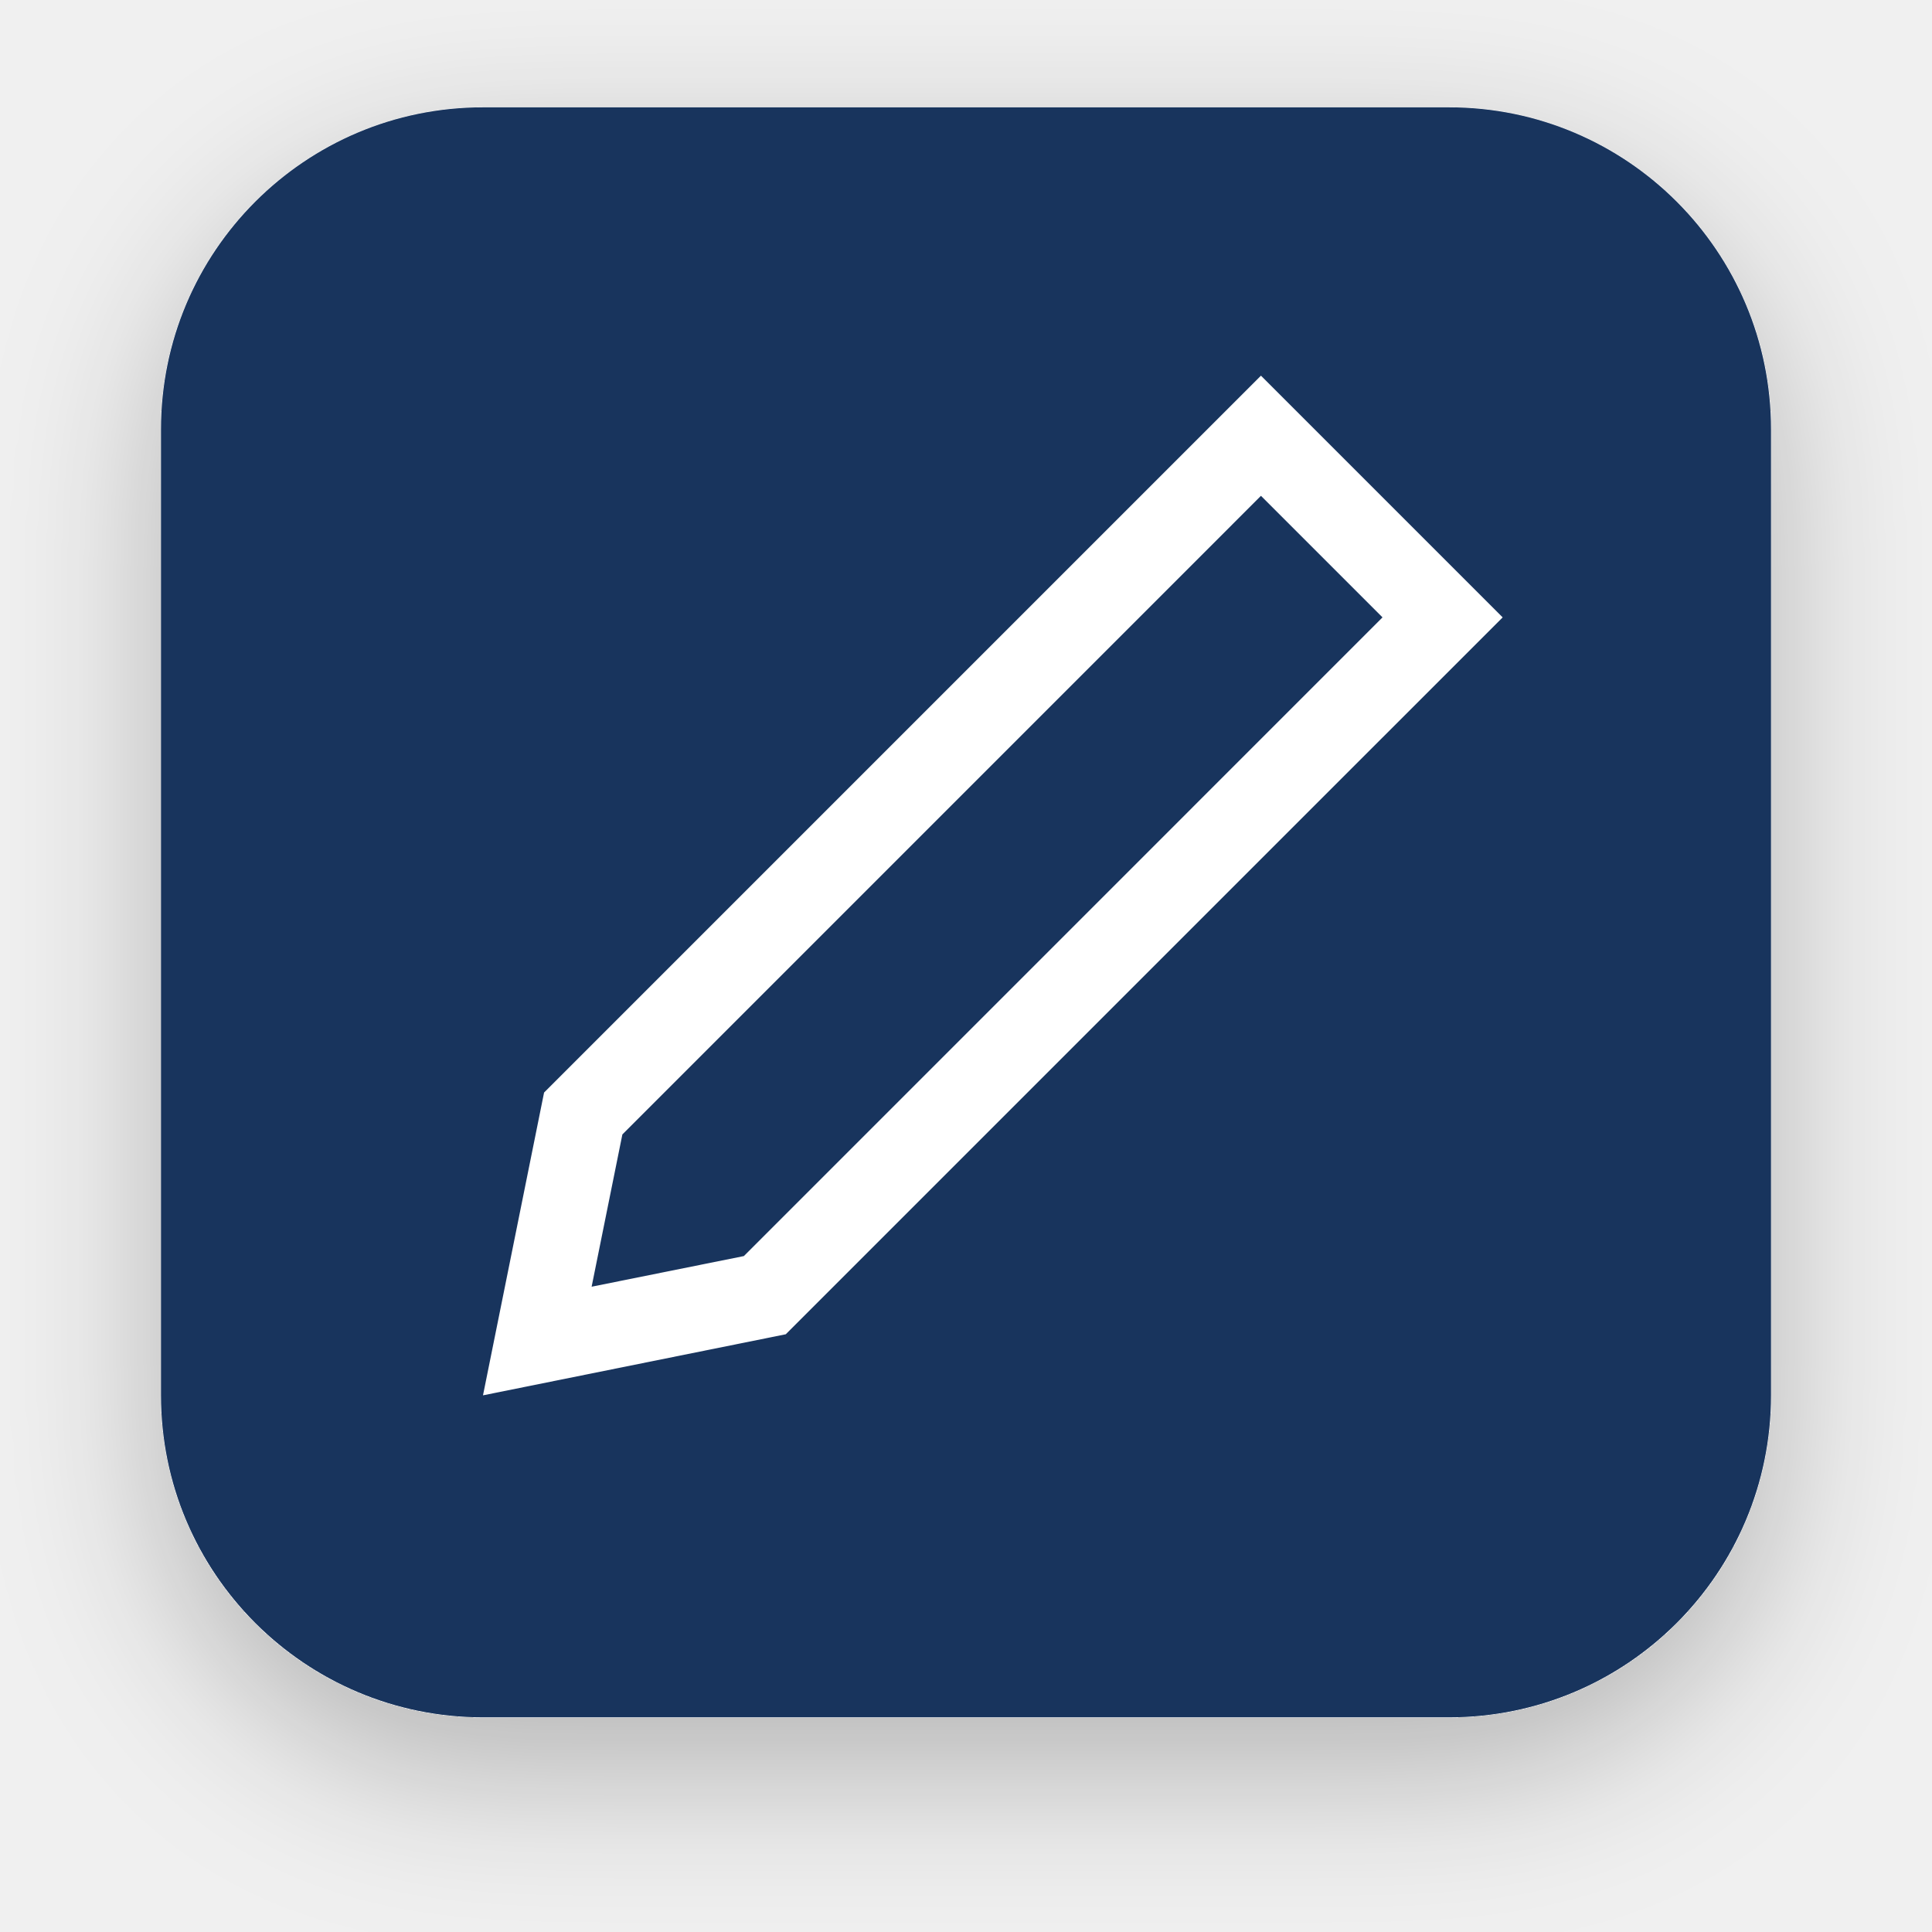
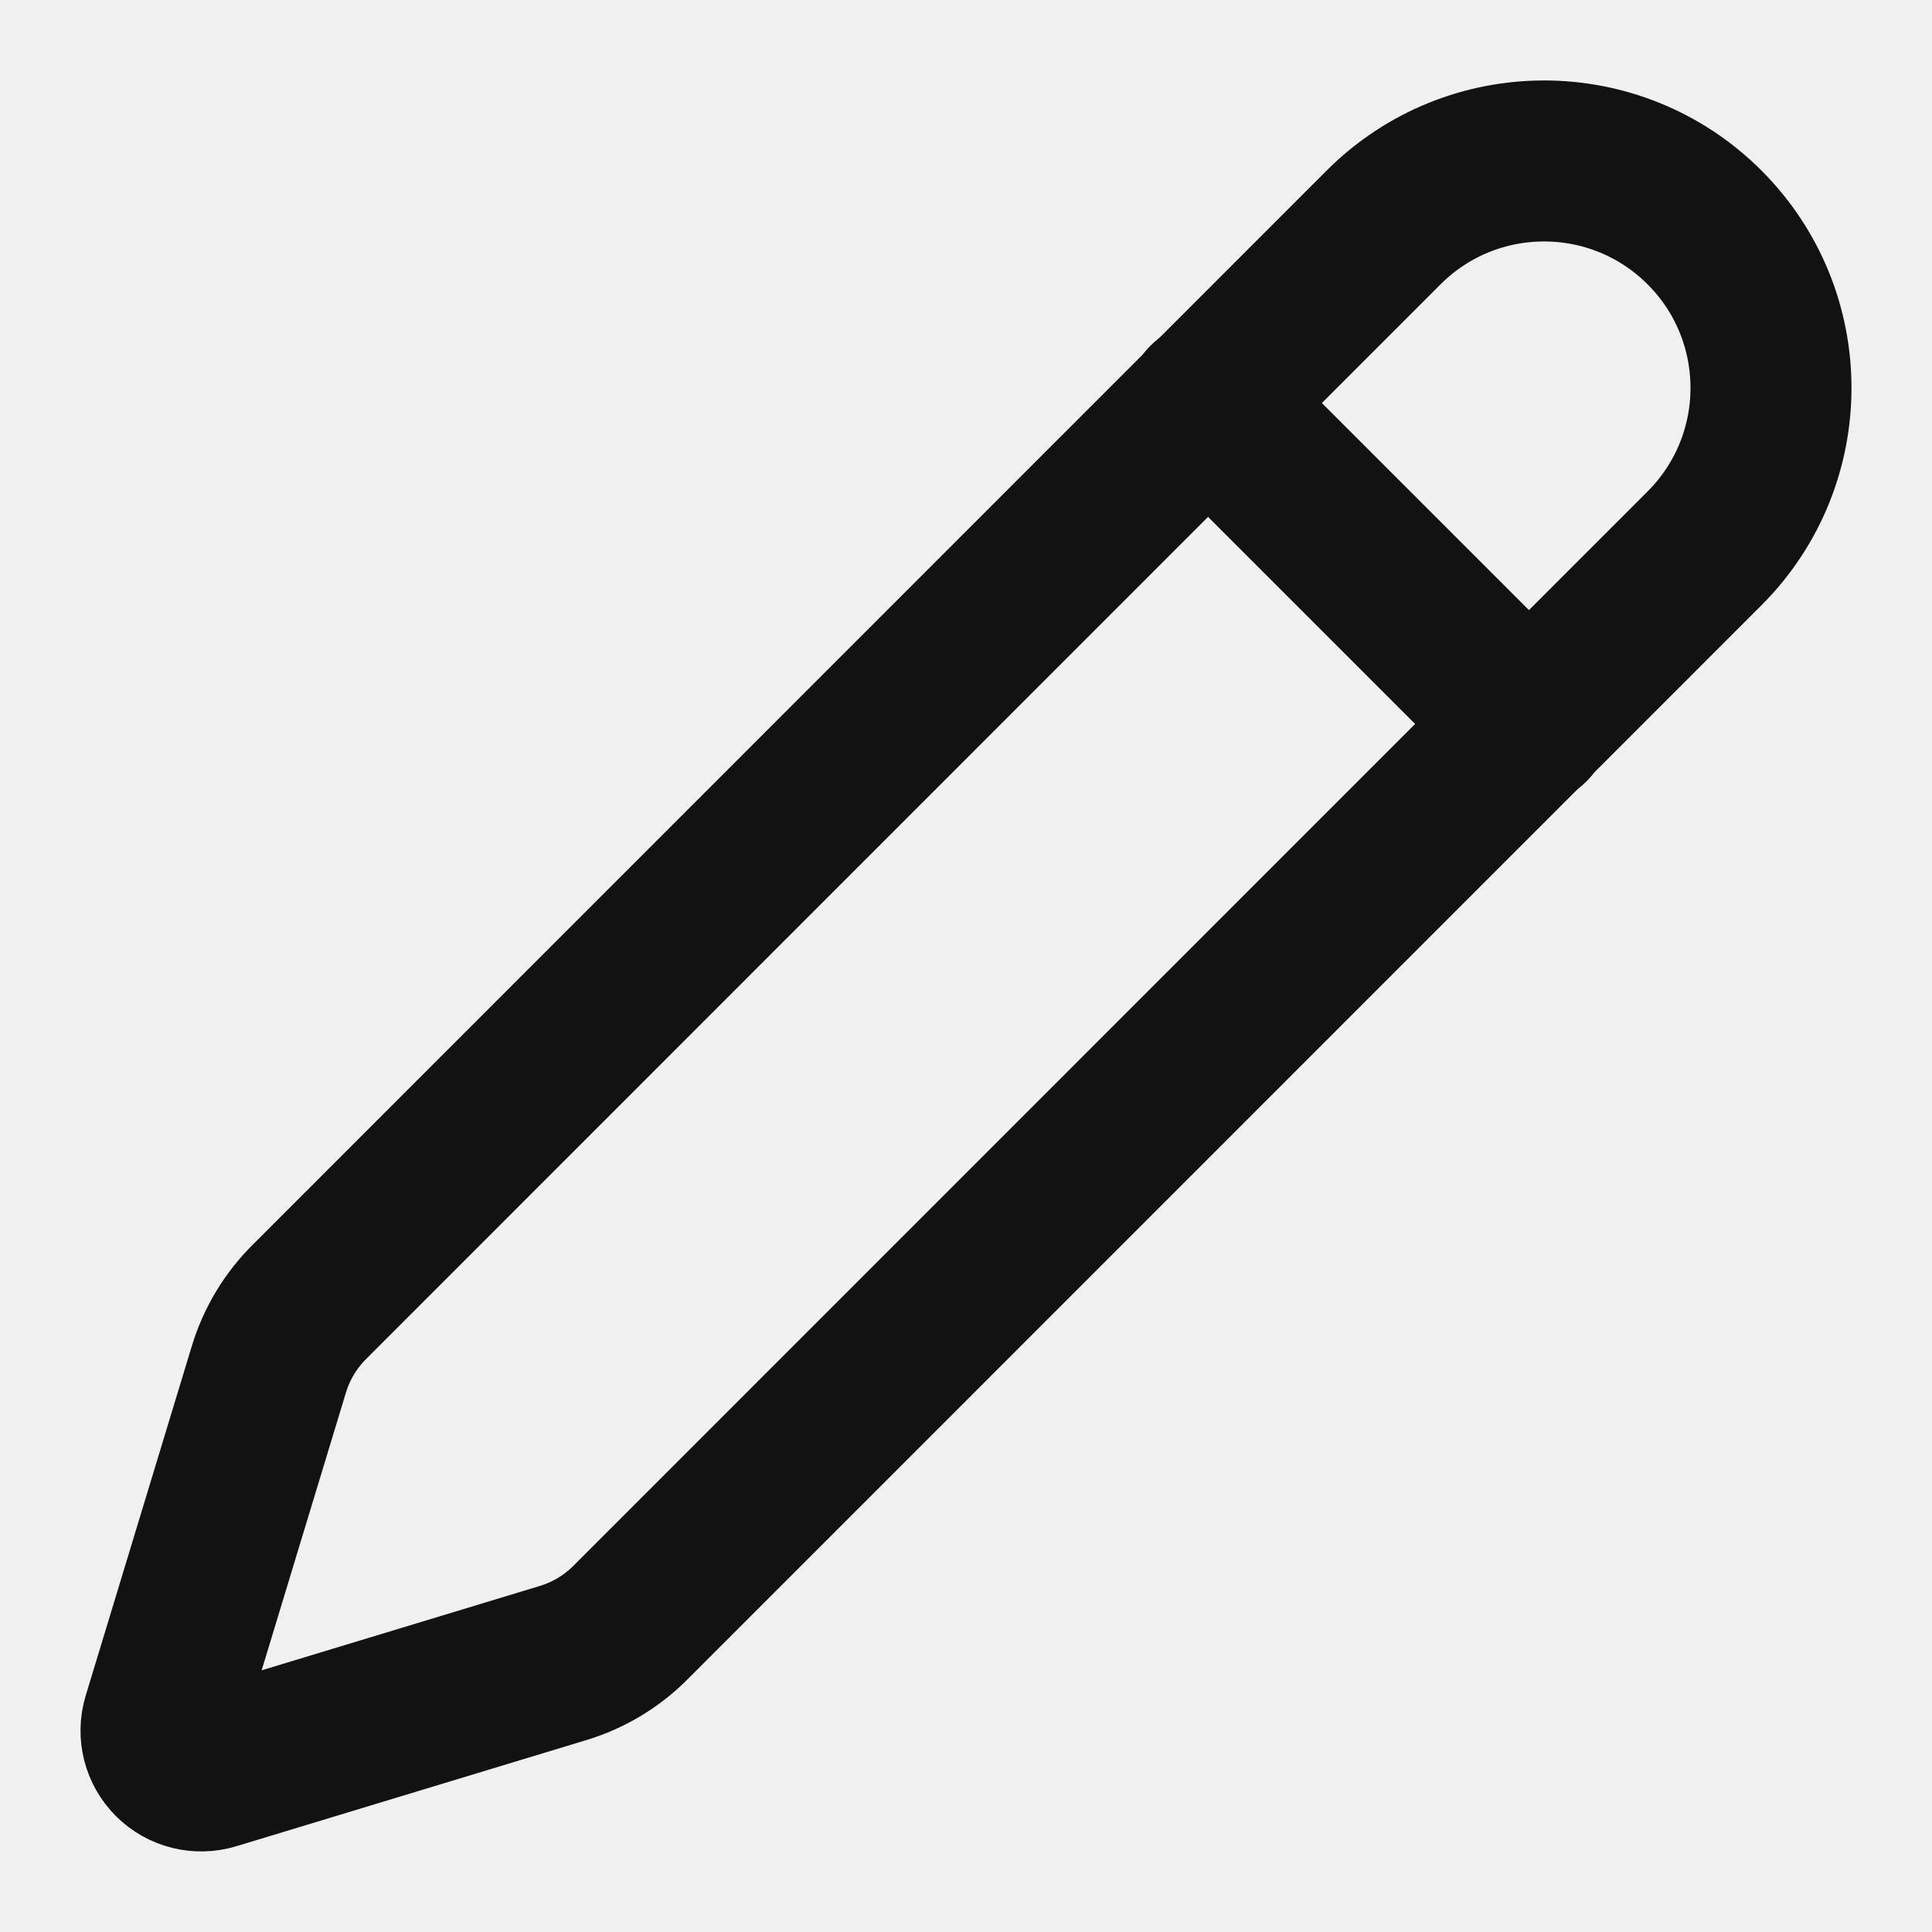
- <svg xmlns="http://www.w3.org/2000/svg" width="36" height="36" viewBox="0 0 36 36" fill="none">
-   <g filter="url(#filter0_d_3926_542)">
-     <rect x="3" y="2" width="30" height="30" rx="6" fill="#18345D" />
-     <path d="M23.496 9.239L25.761 11.504L13.861 23.405L11.024 23.976L11.597 21.139L23.496 9.239ZM23.496 7L10.138 20.358L9 26L14.642 24.862L28 11.504L23.496 7V7Z" fill="white" />
-   </g>
-   <defs>
-     <filter id="filter0_d_3926_542" x="0" y="0" width="36" height="36" filterUnits="userSpaceOnUse" color-interpolation-filters="sRGB">
-       <feFlood flood-opacity="0" result="BackgroundImageFix" />
-       <feColorMatrix in="SourceAlpha" type="matrix" values="0 0 0 0 0 0 0 0 0 0 0 0 0 0 0 0 0 0 127 0" result="hardAlpha" />
-       <feOffset dy="1" />
-       <feGaussianBlur stdDeviation="1.5" />
-       <feComposite in2="hardAlpha" operator="out" />
-       <feColorMatrix type="matrix" values="0 0 0 0 0 0 0 0 0 0 0 0 0 0 0 0 0 0 0.25 0" />
-       <feBlend mode="normal" in2="BackgroundImageFix" result="effect1_dropShadow_3926_542" />
-       <feBlend mode="normal" in="SourceGraphic" in2="effect1_dropShadow_3926_542" result="shape" />
-     </filter>
-   </defs>
+ <svg xmlns="http://www.w3.org/2000/svg" width="24" height="24" viewBox="0 0 24 24" fill="none" stroke="#121212" stroke-width="2" stroke-linecap="round" stroke-linejoin="round">
+   <path d="M21.174 6.812a1 1 0 0 0-3.986-3.987L3.842 16.174a2 2 0 0 0-.5.83l-1.321 4.352a.5.5 0 0 0 .623.622l4.353-1.32a2 2 0 0 0 .83-.497z" />
+   <path d="m15 5 4 4" />
</svg>
